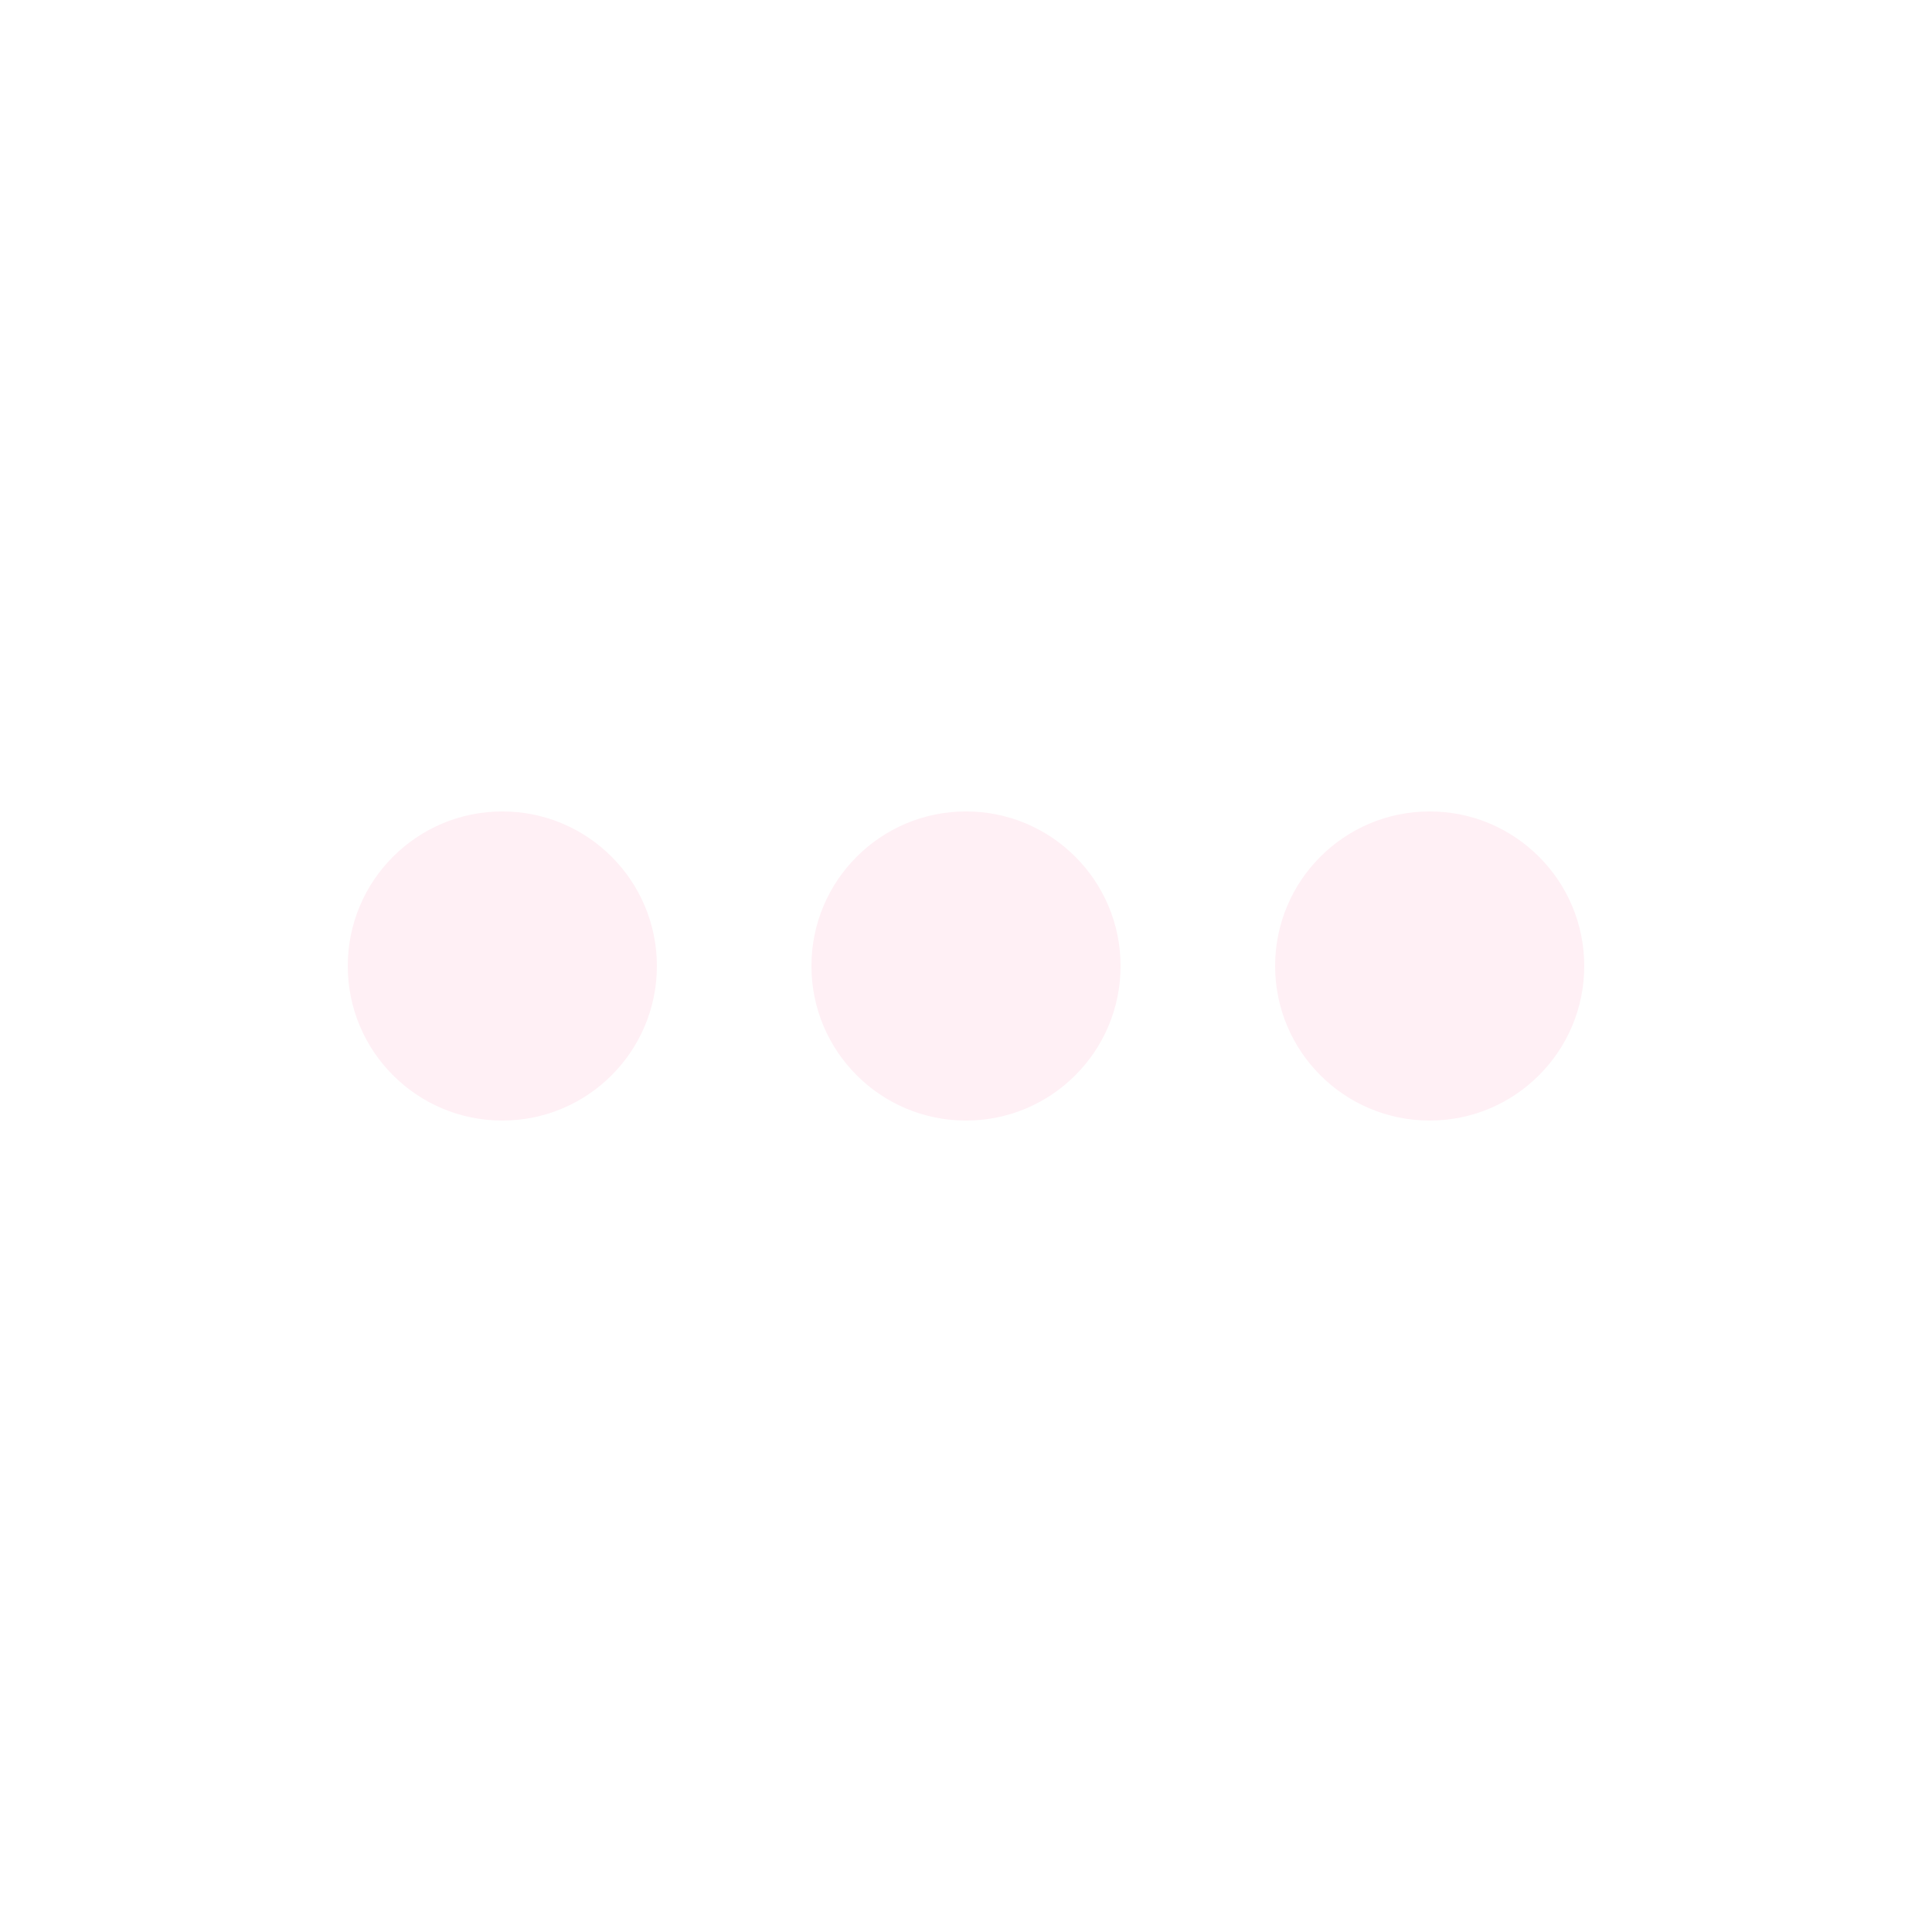
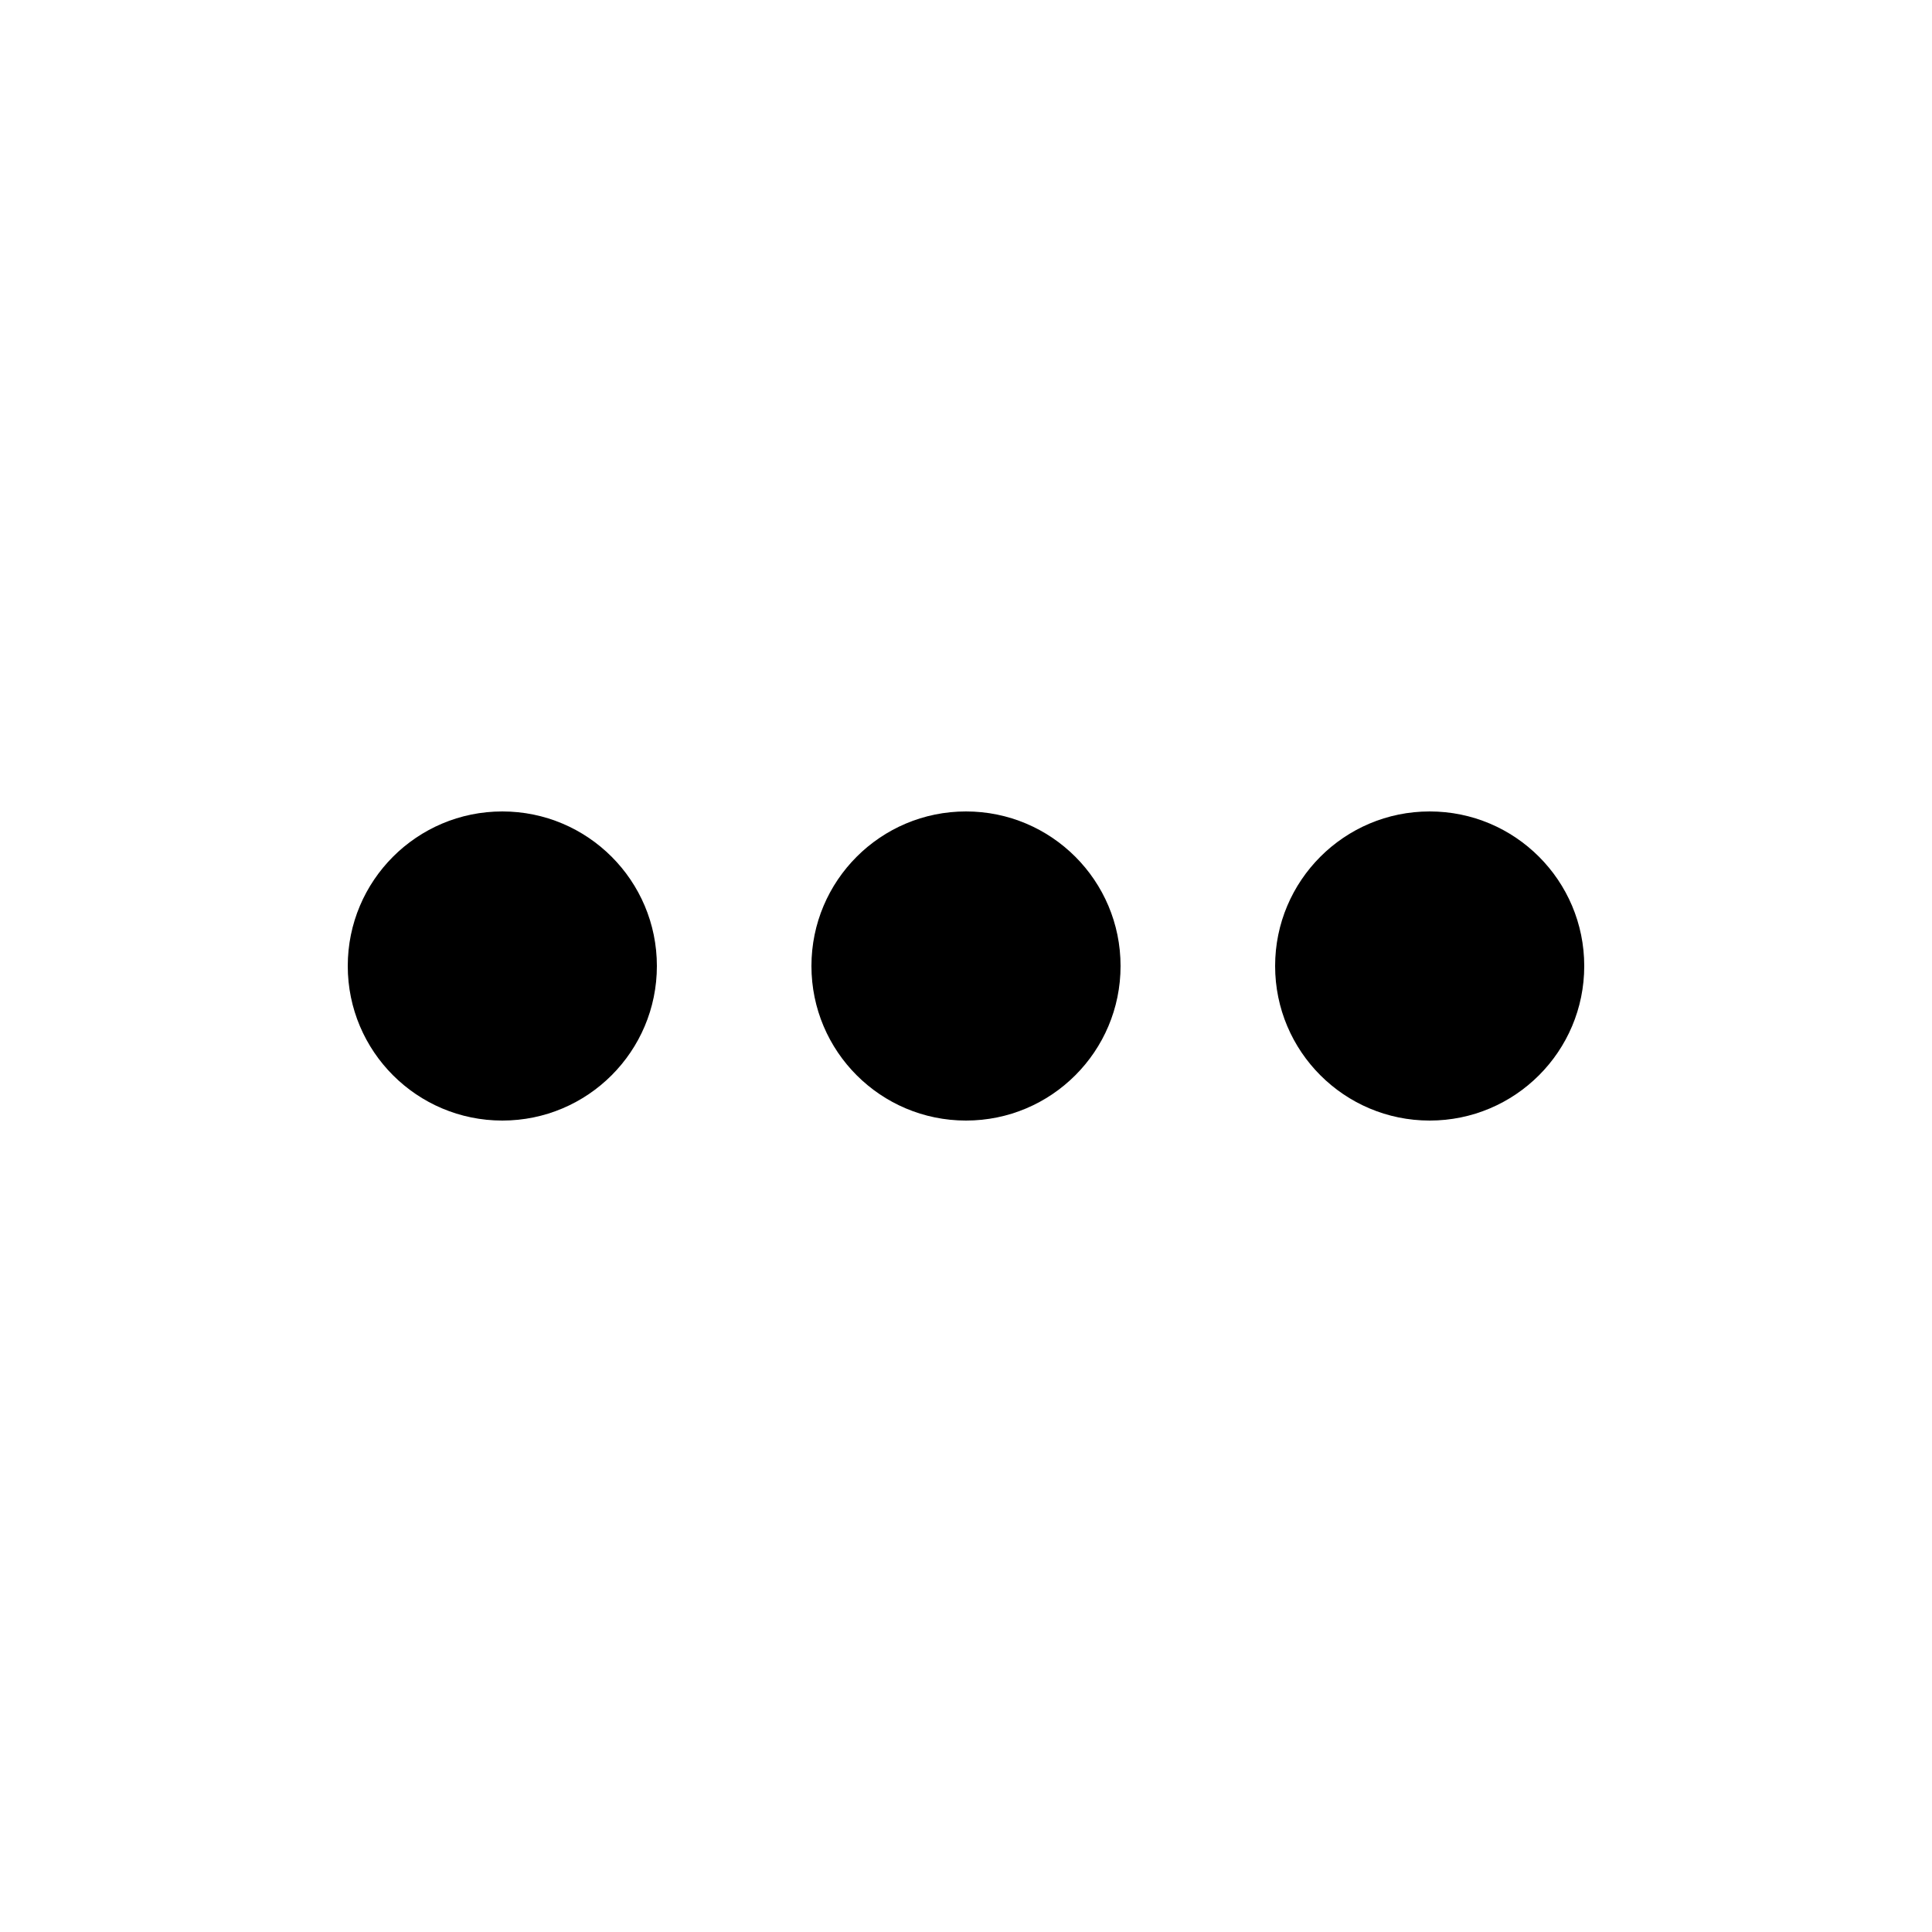
<svg xmlns="http://www.w3.org/2000/svg" class="icon" width="200px" height="200.00px" viewBox="0 0 1024 1024" version="1.1">
-   <path fill="#FFF0F5" d="M184.32 512a81.92 81.92 0 1 0 163.84 0 81.92 81.92 0 0 0-163.84 0z m245.76 0c0 45.245 36.675 81.92 81.92 81.92s81.92-36.675 81.92-81.92a81.92 81.92 0 0 0-163.84 0z m245.76 0c0 45.245 36.675 81.92 81.92 81.92s81.92-36.675 81.92-81.92-36.675-81.92-81.92-81.92-81.92 36.675-81.92 81.92z" />
+   <path fill="currentColor" d="M184.32 512a81.92 81.92 0 1 0 163.84 0 81.92 81.92 0 0 0-163.84 0z m245.76 0c0 45.245 36.675 81.92 81.92 81.92s81.92-36.675 81.92-81.92a81.92 81.92 0 0 0-163.84 0z m245.76 0c0 45.245 36.675 81.92 81.92 81.92s81.92-36.675 81.92-81.92-36.675-81.92-81.92-81.92-81.92 36.675-81.92 81.92z" />
</svg>
